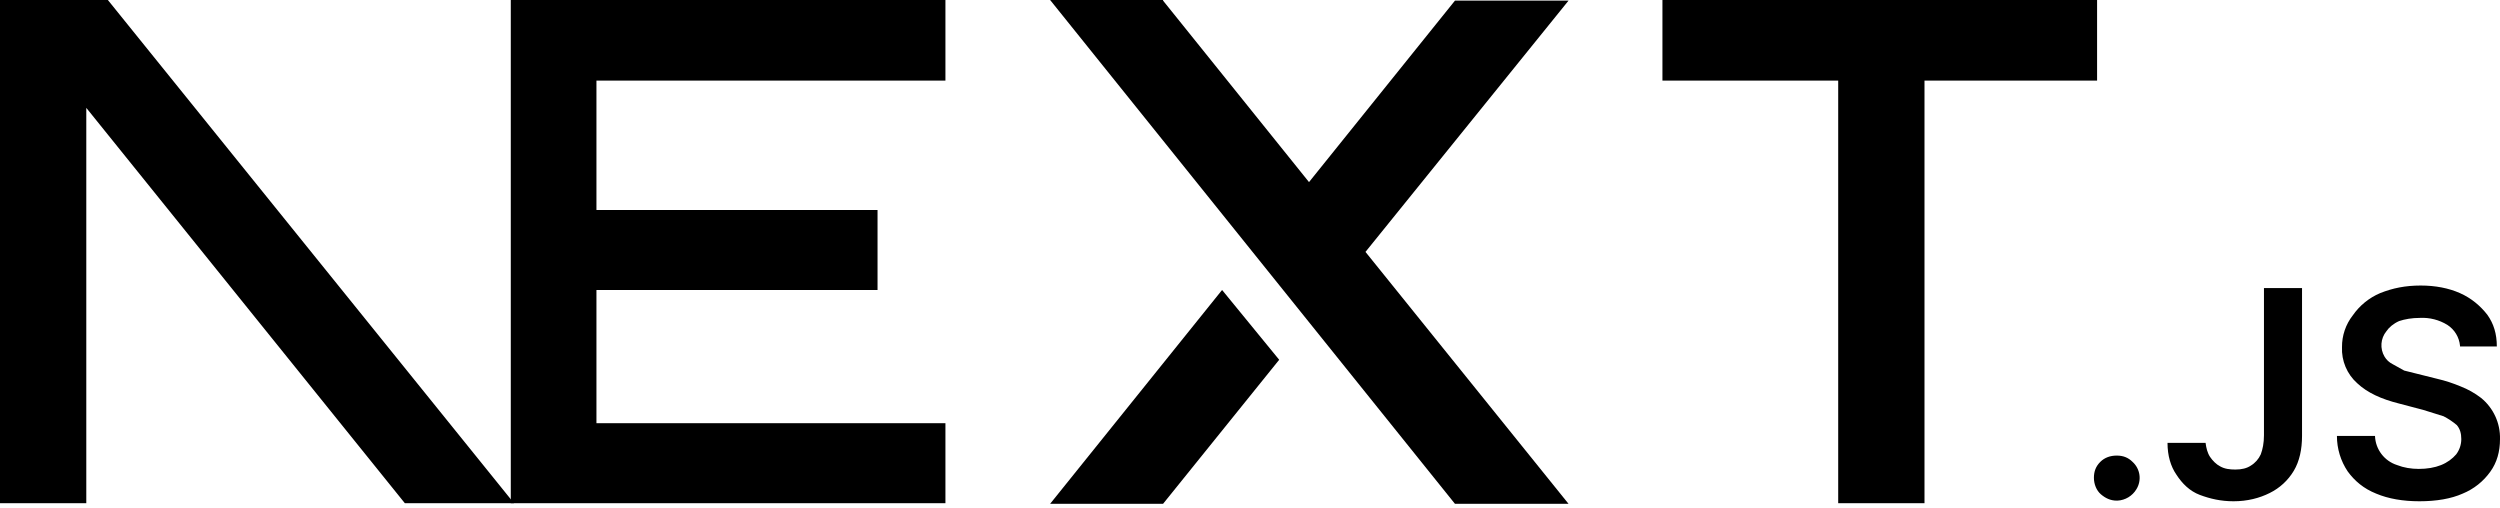
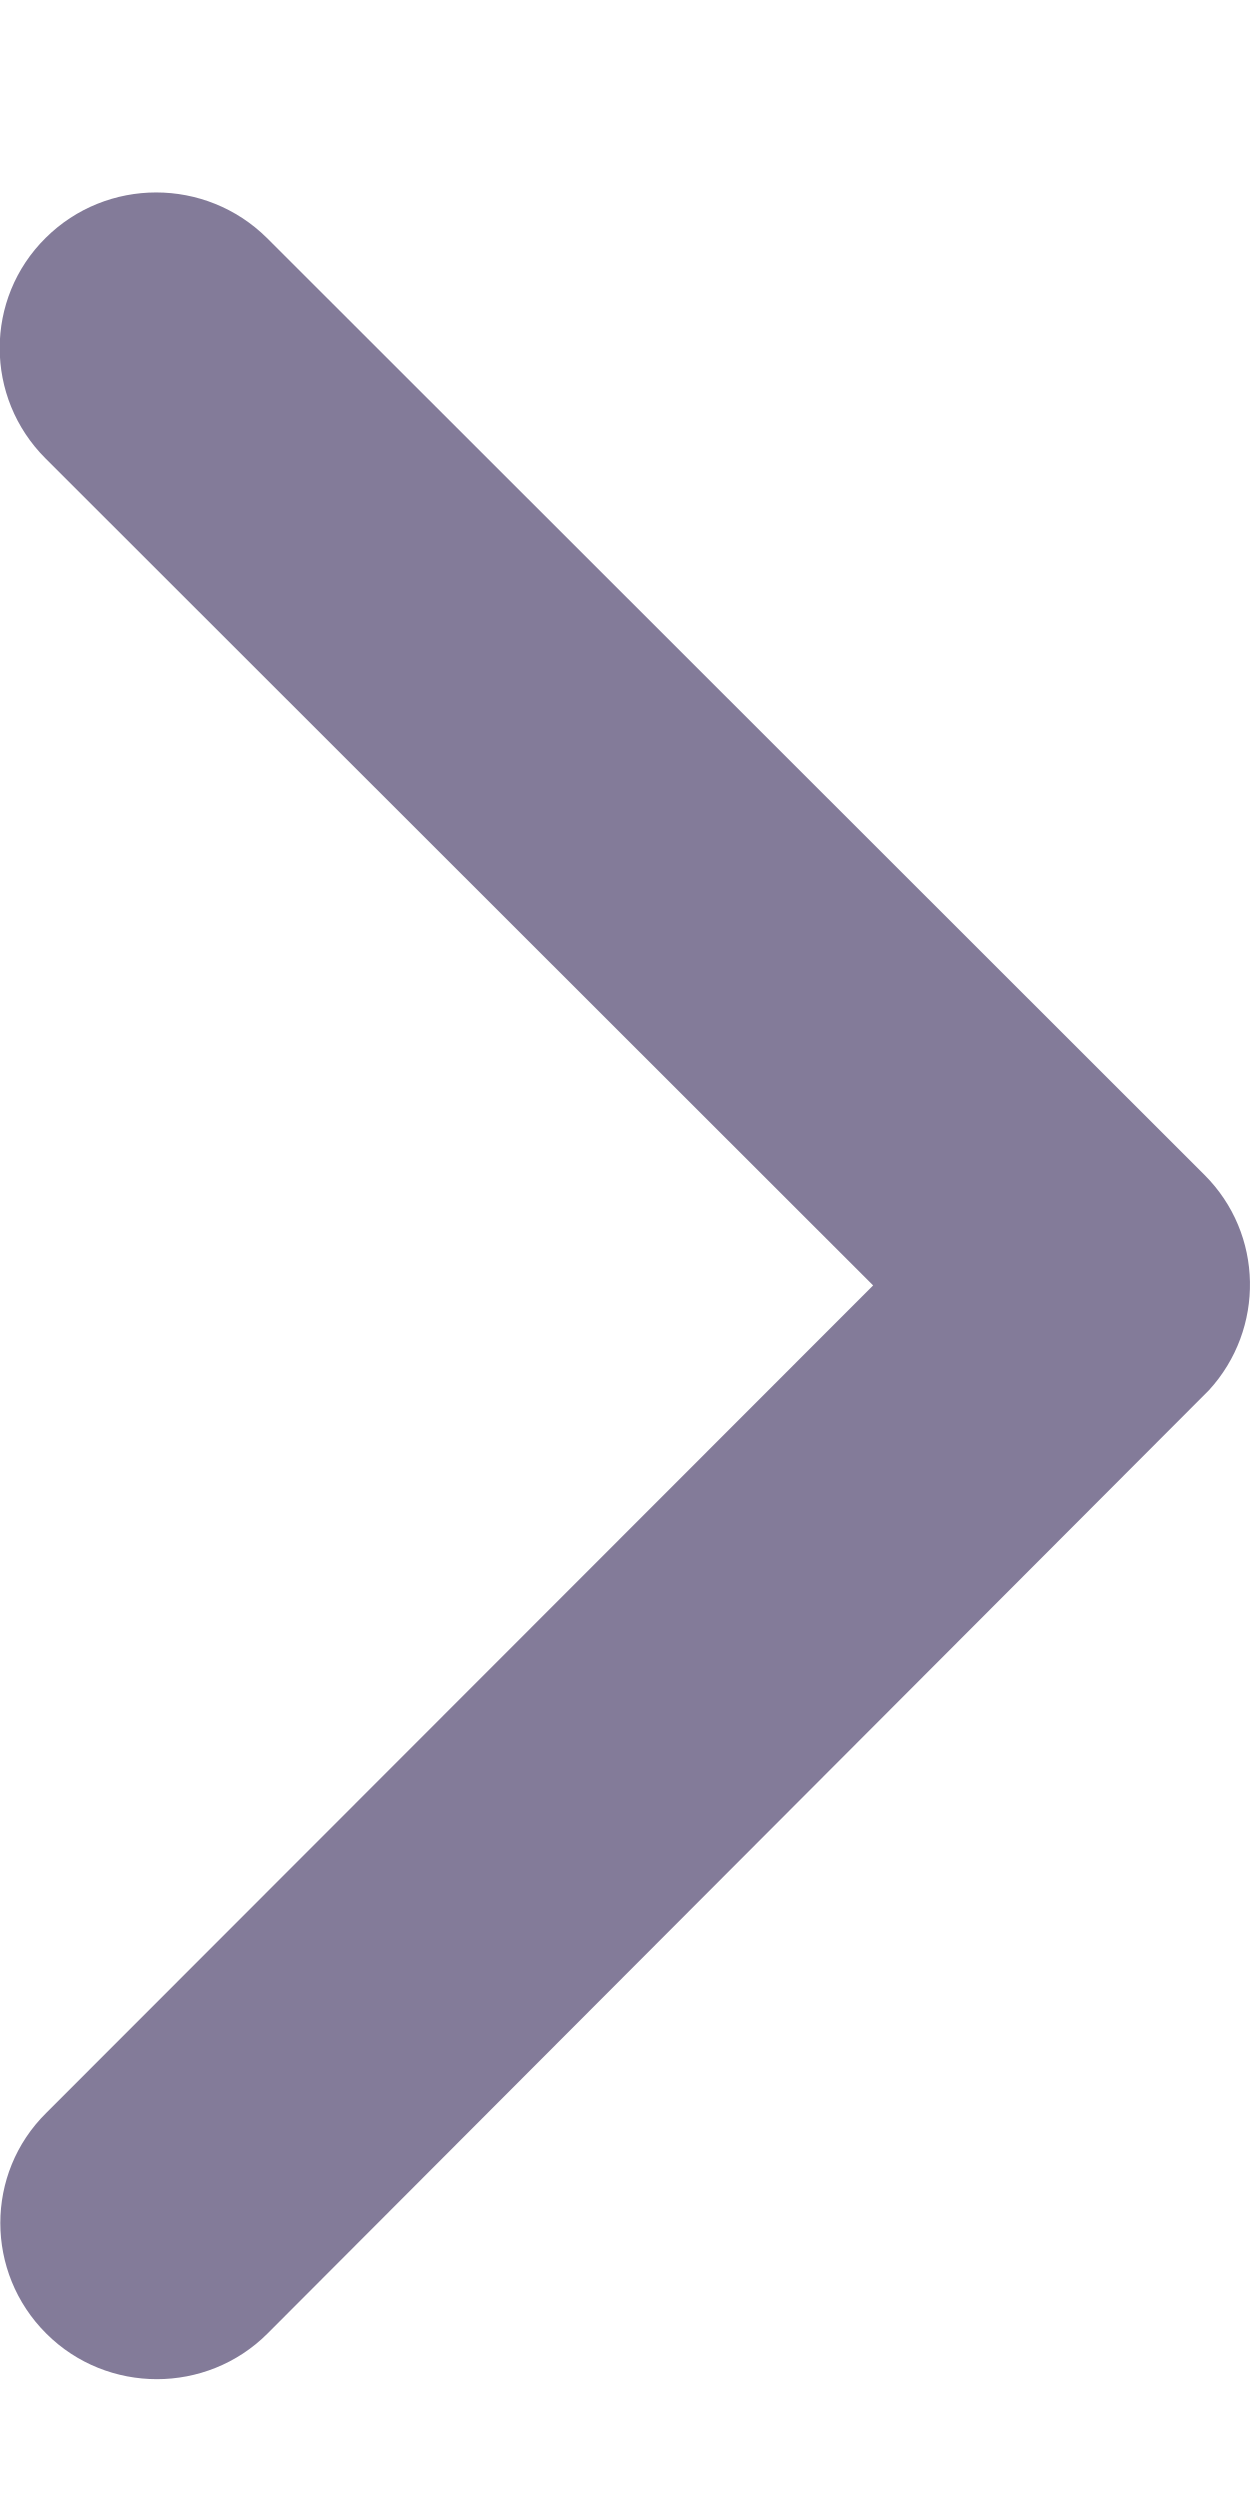
- <svg xmlns="http://www.w3.org/2000/svg" fill="none" viewBox="0 0 394 80">
-   <path fill="#000" d="M262 0h68.5v12.7h-27.2v66.6h-13.6V12.7H262V0ZM149 0v12.7H94v20.4h44.3v12.6H94v21h55v12.6H80.5V0h68.7zm34.3 0h-17.8l63.8 79.4h17.9l-32-39.7 32-39.6h-17.9l-23 28.6-23-28.6zm18.3 56.7-9-11-27.1 33.7h17.8l18.3-22.7z" />
-   <path fill="#000" d="M81 79.3 17 0H0v79.3h13.6V17l50.2 62.3H81Zm252.6-.4c-1 0-1.8-.4-2.5-1s-1.1-1.6-1.1-2.6.3-1.8 1-2.5 1.6-1 2.6-1 1.8.3 2.5 1a3.4 3.4 0 0 1 .6 4.3 3.7 3.7 0 0 1-3 1.8zm23.2-33.5h6v23.3c0 2.1-.4 4-1.3 5.5a9.1 9.1 0 0 1-3.8 3.5c-1.6.8-3.5 1.3-5.7 1.3-2 0-3.7-.4-5.3-1s-2.8-1.8-3.7-3.2c-.9-1.3-1.4-3-1.4-5h6c.1.8.3 1.6.7 2.2s1 1.2 1.6 1.5c.7.4 1.5.5 2.4.5 1 0 1.8-.2 2.4-.6a4 4 0 0 0 1.6-1.8c.3-.8.5-1.8.5-3V45.5zm30.9 9.1a4.4 4.4 0 0 0-2-3.3 7.5 7.5 0 0 0-4.3-1.1c-1.3 0-2.4.2-3.3.5-.9.4-1.6 1-2 1.6a3.5 3.5 0 0 0-.3 4c.3.5.7.9 1.3 1.2l1.8 1 2 .5 3.2.8c1.3.3 2.5.7 3.7 1.2a13 13 0 0 1 3.2 1.8 8.1 8.1 0 0 1 3 6.5c0 2-.5 3.7-1.5 5.1a10 10 0 0 1-4.4 3.5c-1.8.8-4.1 1.2-6.8 1.2-2.6 0-4.9-.4-6.8-1.2-2-.8-3.4-2-4.5-3.5a10 10 0 0 1-1.7-5.6h6a5 5 0 0 0 3.5 4.6c1 .4 2.2.6 3.4.6 1.3 0 2.5-.2 3.5-.6 1-.4 1.8-1 2.4-1.7a4 4 0 0 0 .8-2.4c0-.9-.2-1.6-.7-2.2a11 11 0 0 0-2.1-1.4l-3.2-1-3.8-1c-2.8-.7-5-1.7-6.6-3.2a7.2 7.2 0 0 1-2.4-5.7 8 8 0 0 1 1.7-5 10 10 0 0 1 4.3-3.5c2-.8 4-1.2 6.4-1.2 2.3 0 4.4.4 6.2 1.2 1.8.8 3.2 2 4.3 3.4 1 1.4 1.5 3 1.5 5h-5.8z" />
+ <svg xmlns="http://www.w3.org/2000/svg" width="6" height="12" viewBox="0 0 6 12" fill="none">
+   <path d="M4.191 6.17L0.219 2.201C-0.075 1.908 -0.075 1.433 0.219 1.142C0.512 0.851 0.987 0.851 1.281 1.142L5.781 5.639C6.066 5.923 6.072 6.379 5.803 6.673L1.284 11.201C1.137 11.348 0.944 11.42 0.753 11.42C0.562 11.42 0.369 11.348 0.222 11.201C-0.072 10.908 -0.072 10.432 0.222 10.142L4.191 6.17Z" fill="#837B99" />
</svg>
